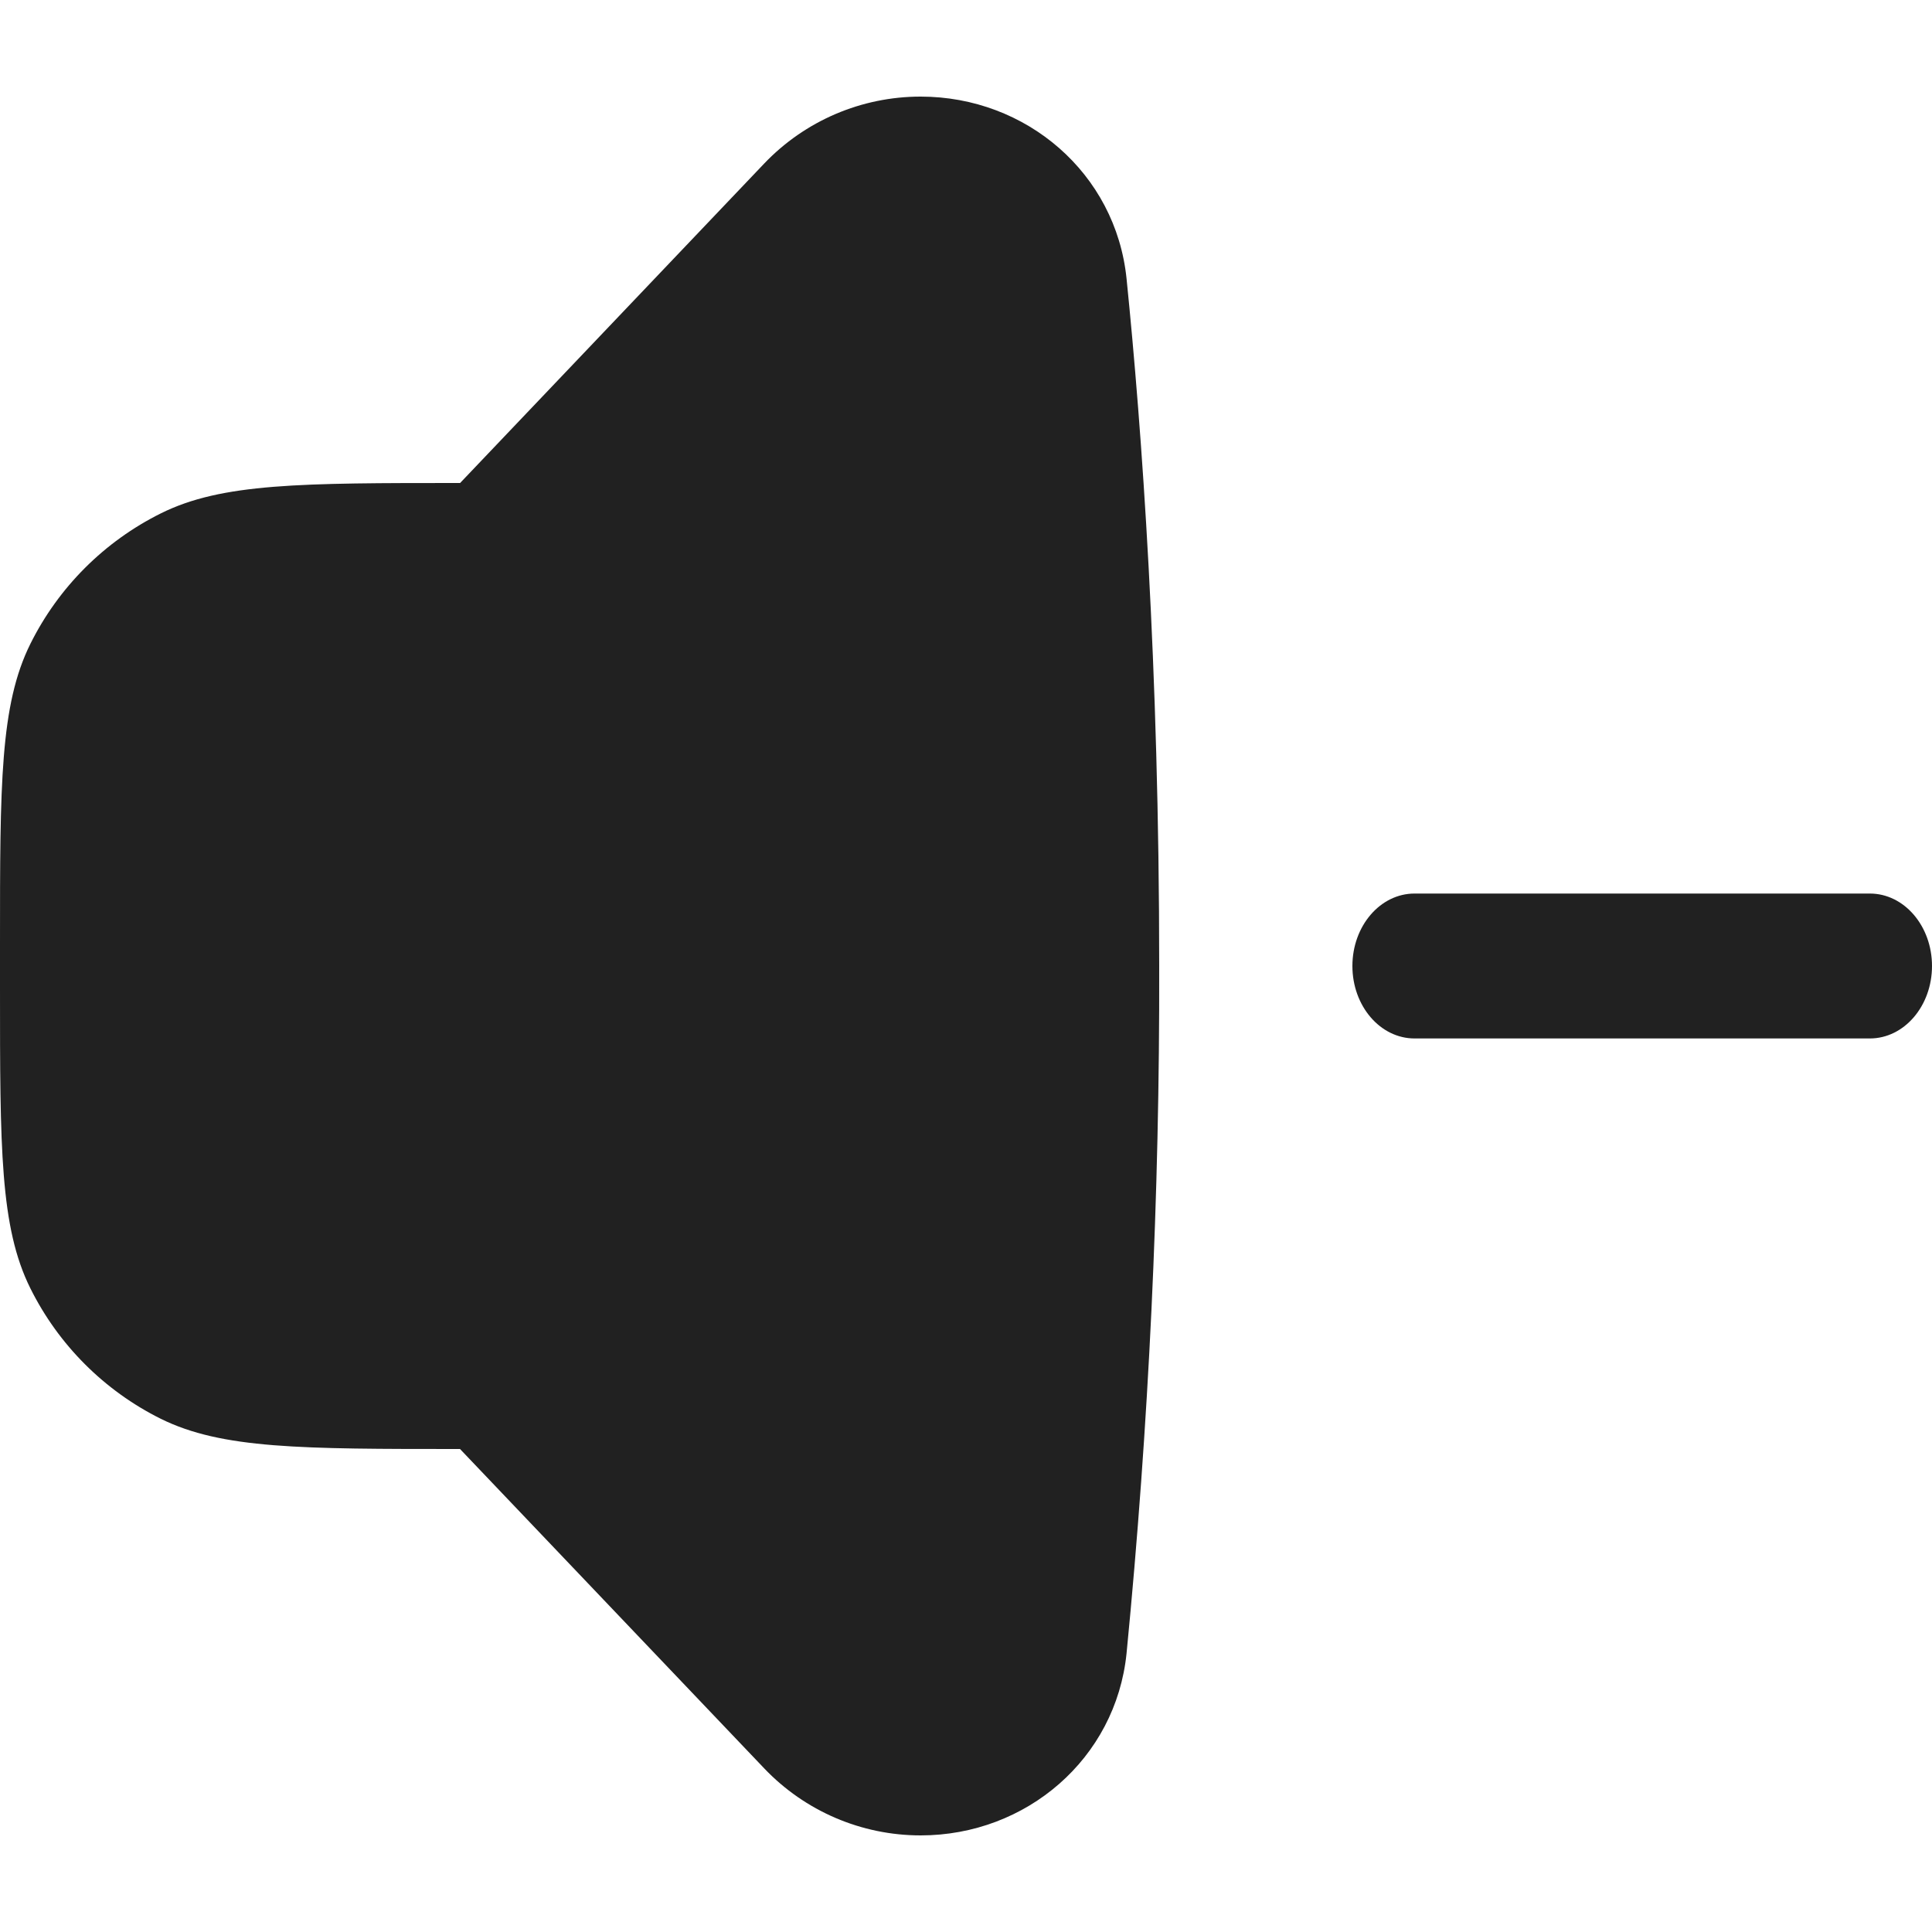
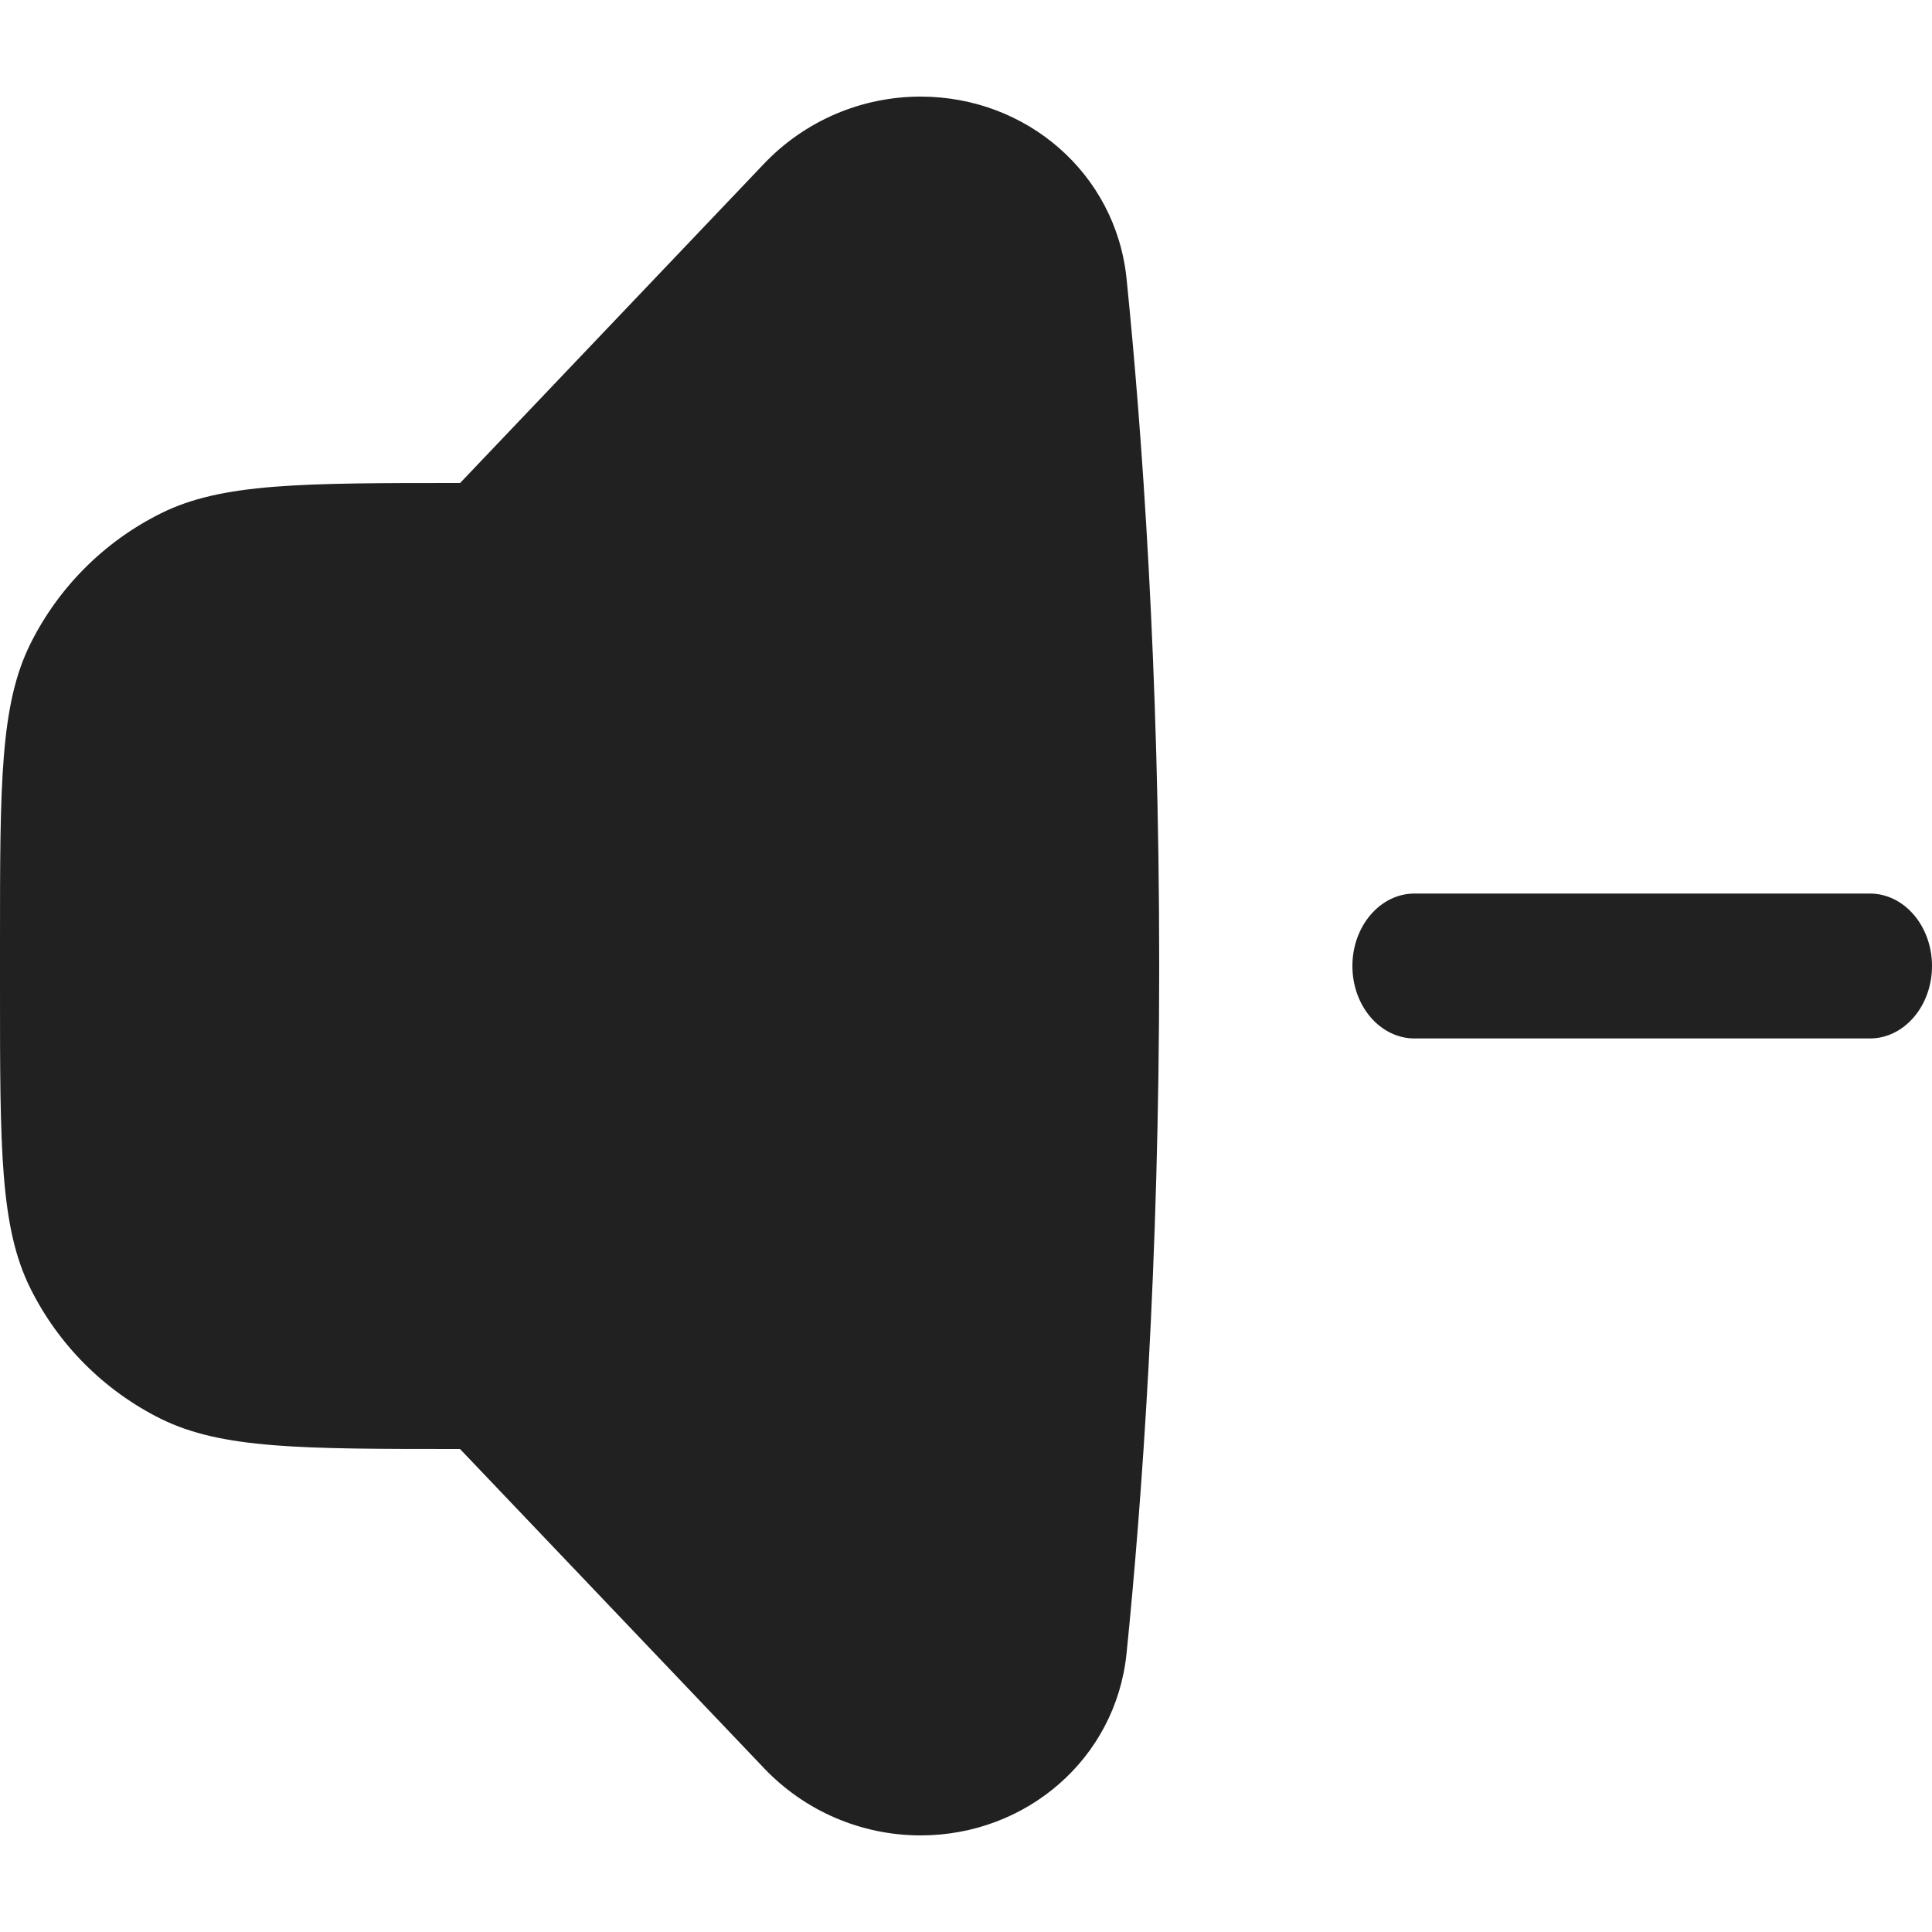
<svg xmlns="http://www.w3.org/2000/svg" width="20" height="20" fill="none" viewBox="0 0 20 20">
-   <path fill="#212121" d="m4.762 15 3.149 3.306A2.236 2.236 0 0 0 9.53 19c1.095 0 2.021-.795 2.132-1.884A71.43 71.43 0 0 0 12 10c0-3.099-.18-5.557-.338-7.116C11.55 1.794 10.625 1 9.53 1c-.612 0-1.197.25-1.62.694L4.763 5c-1.644 0-2.466 0-3.097.314a3 3 0 0 0-1.351 1.35C0 7.297 0 8.119 0 9.763v.476c0 1.644 0 2.466.314 3.097a3 3 0 0 0 1.35 1.351C2.297 15 3.119 15 4.763 15Zm12.881-4.25h1.714c.355 0 .643-.336.643-.75s-.288-.75-.643-.75h-4.714c-.355 0-.643.336-.643.75s.288.75.643.75h3Z" />
+   <path fill="#212121" d="m4.762 15 3.149 3.306A2.236 2.236 0 0 0 9.53 19c1.095 0 2.021-.795 2.132-1.884.158-1.56.338-4.017.338-7.116 0-3.099-.18-5.557-.338-7.116C11.55 1.794 10.625 1 9.53 1c-.612 0-1.197.25-1.62.694L4.763 5c-1.644 0-2.466 0-3.097.314a3 3 0 0 0-1.351 1.35C0 7.297 0 8.119 0 9.763v.476c0 1.644 0 2.466.314 3.097a3 3 0 0 0 1.35 1.351C2.297 15 3.119 15 4.763 15ZM17.643 10.75h1.714c.355 0 .643-.336.643-.75s-.288-.75-.643-.75h-4.714c-.355 0-.643.336-.643.75s.288.75.643.75h3Z" />
</svg>
